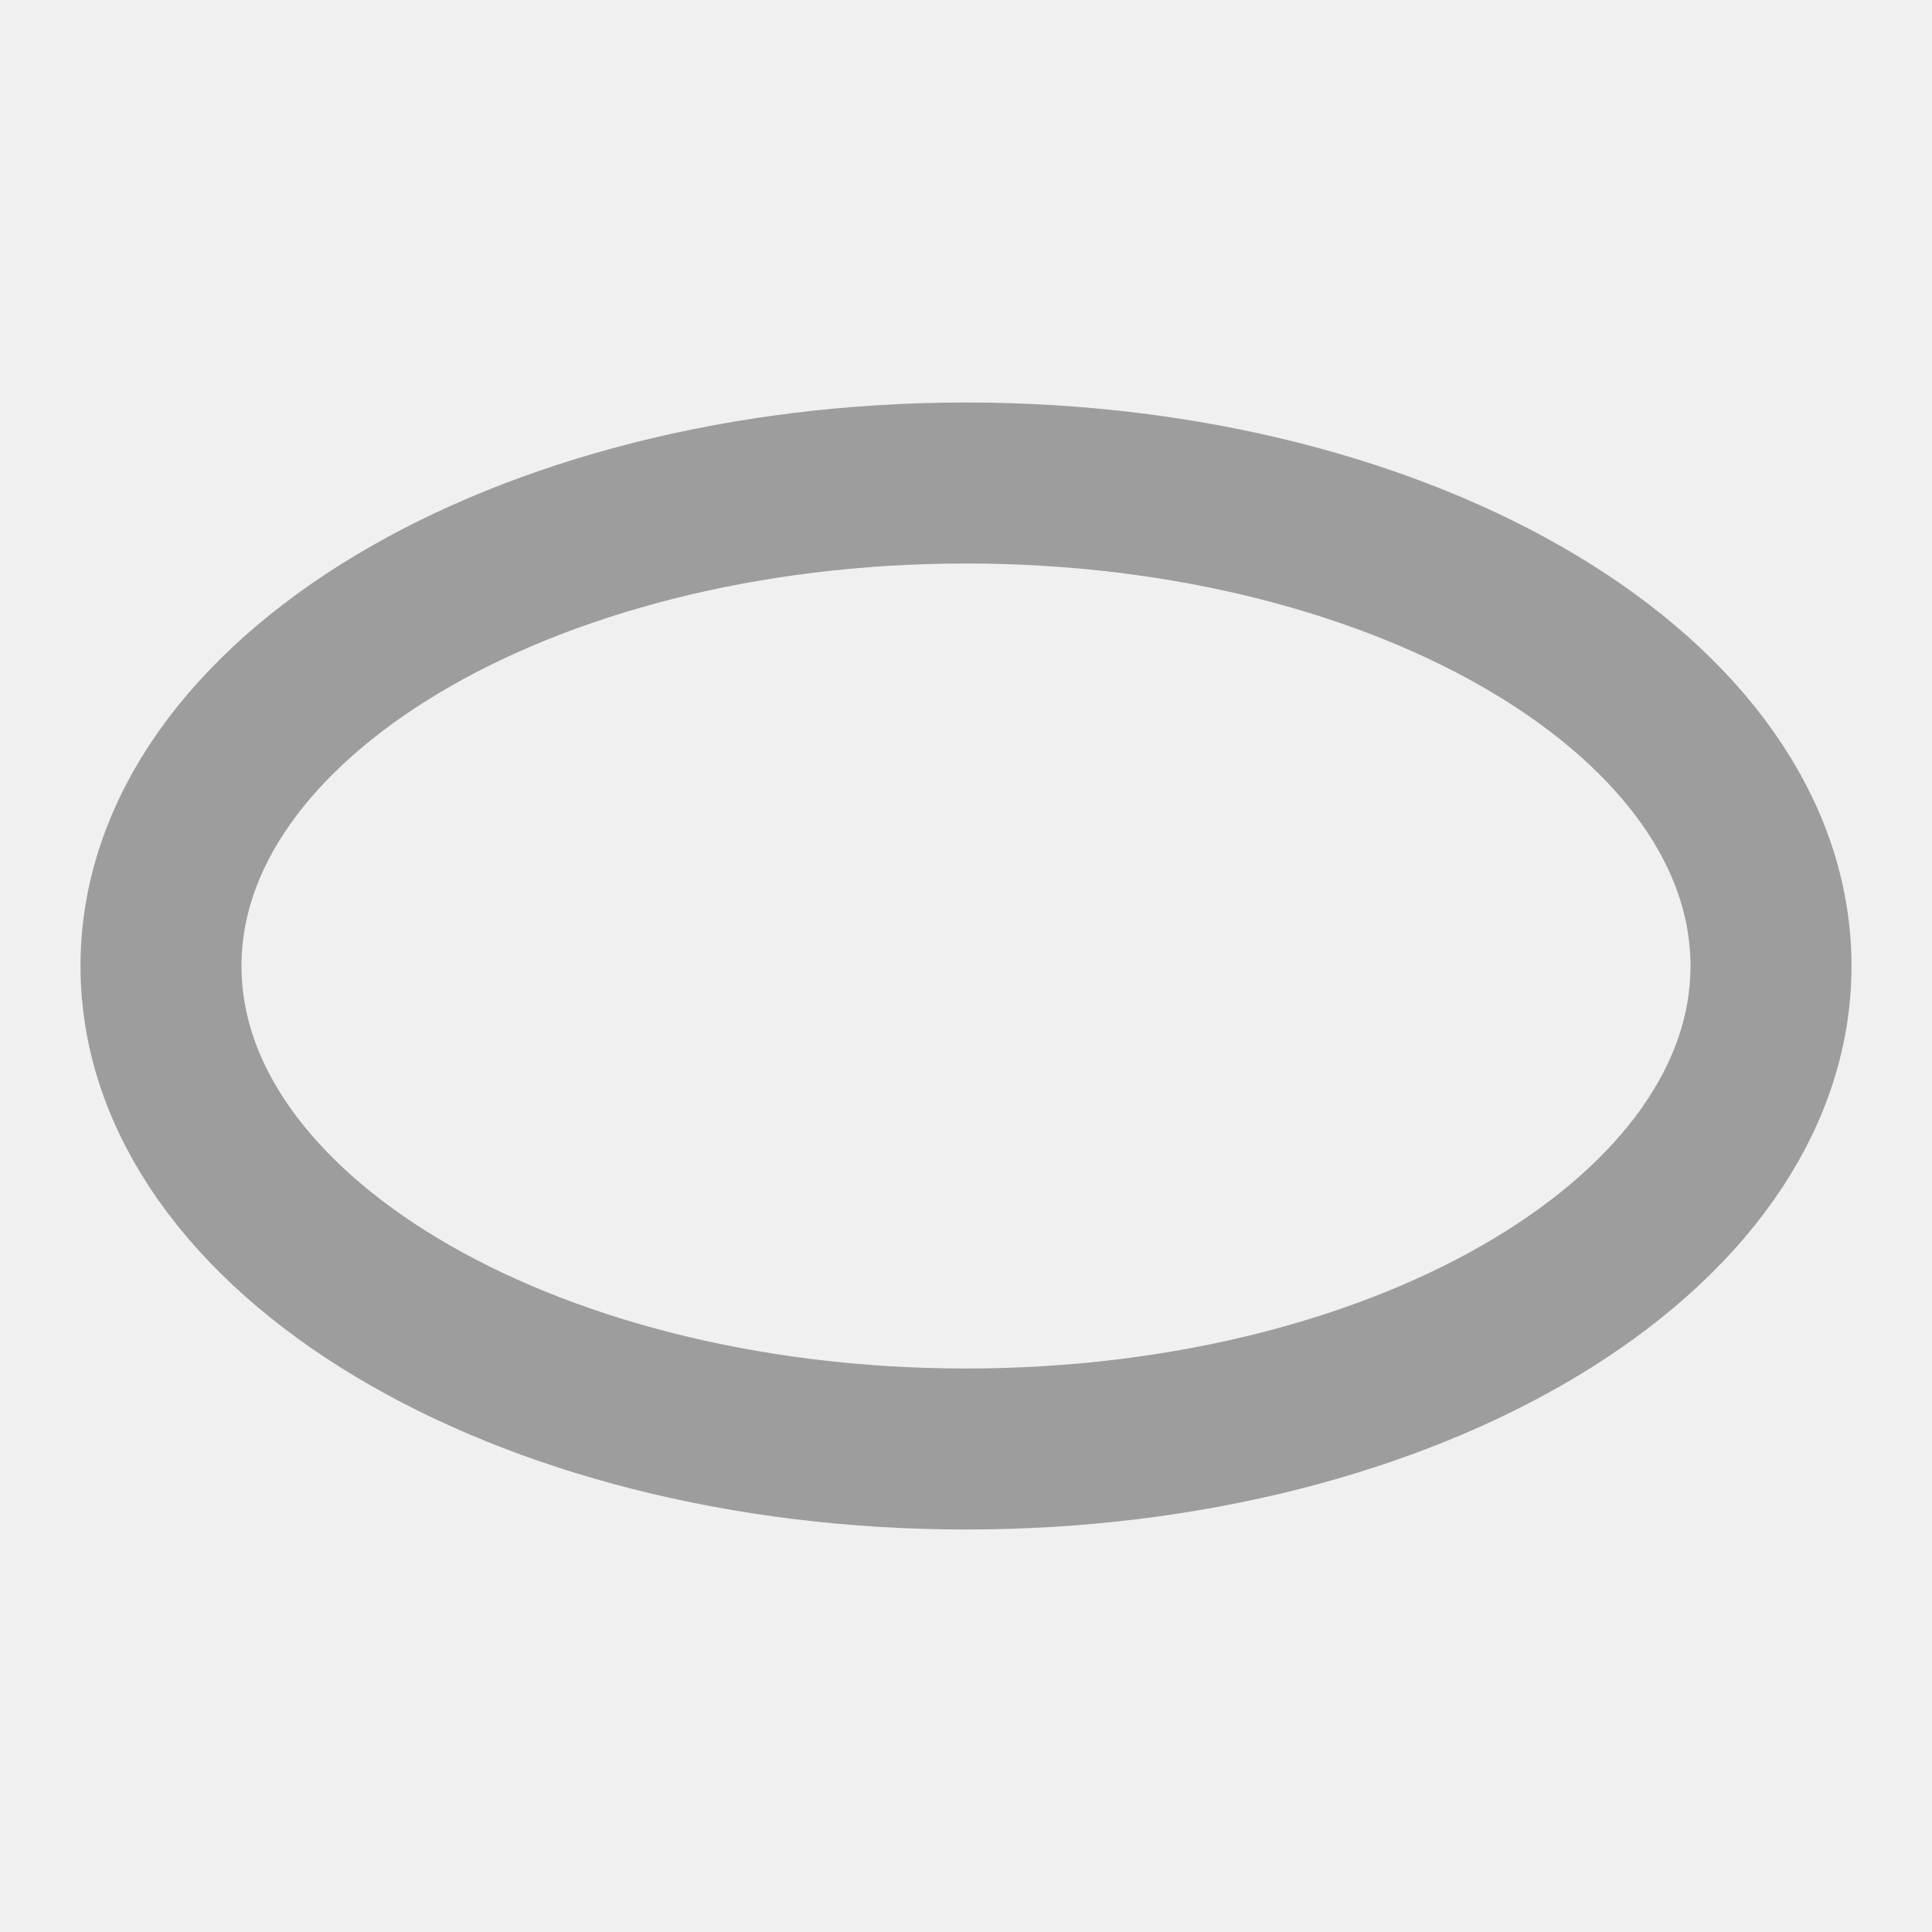
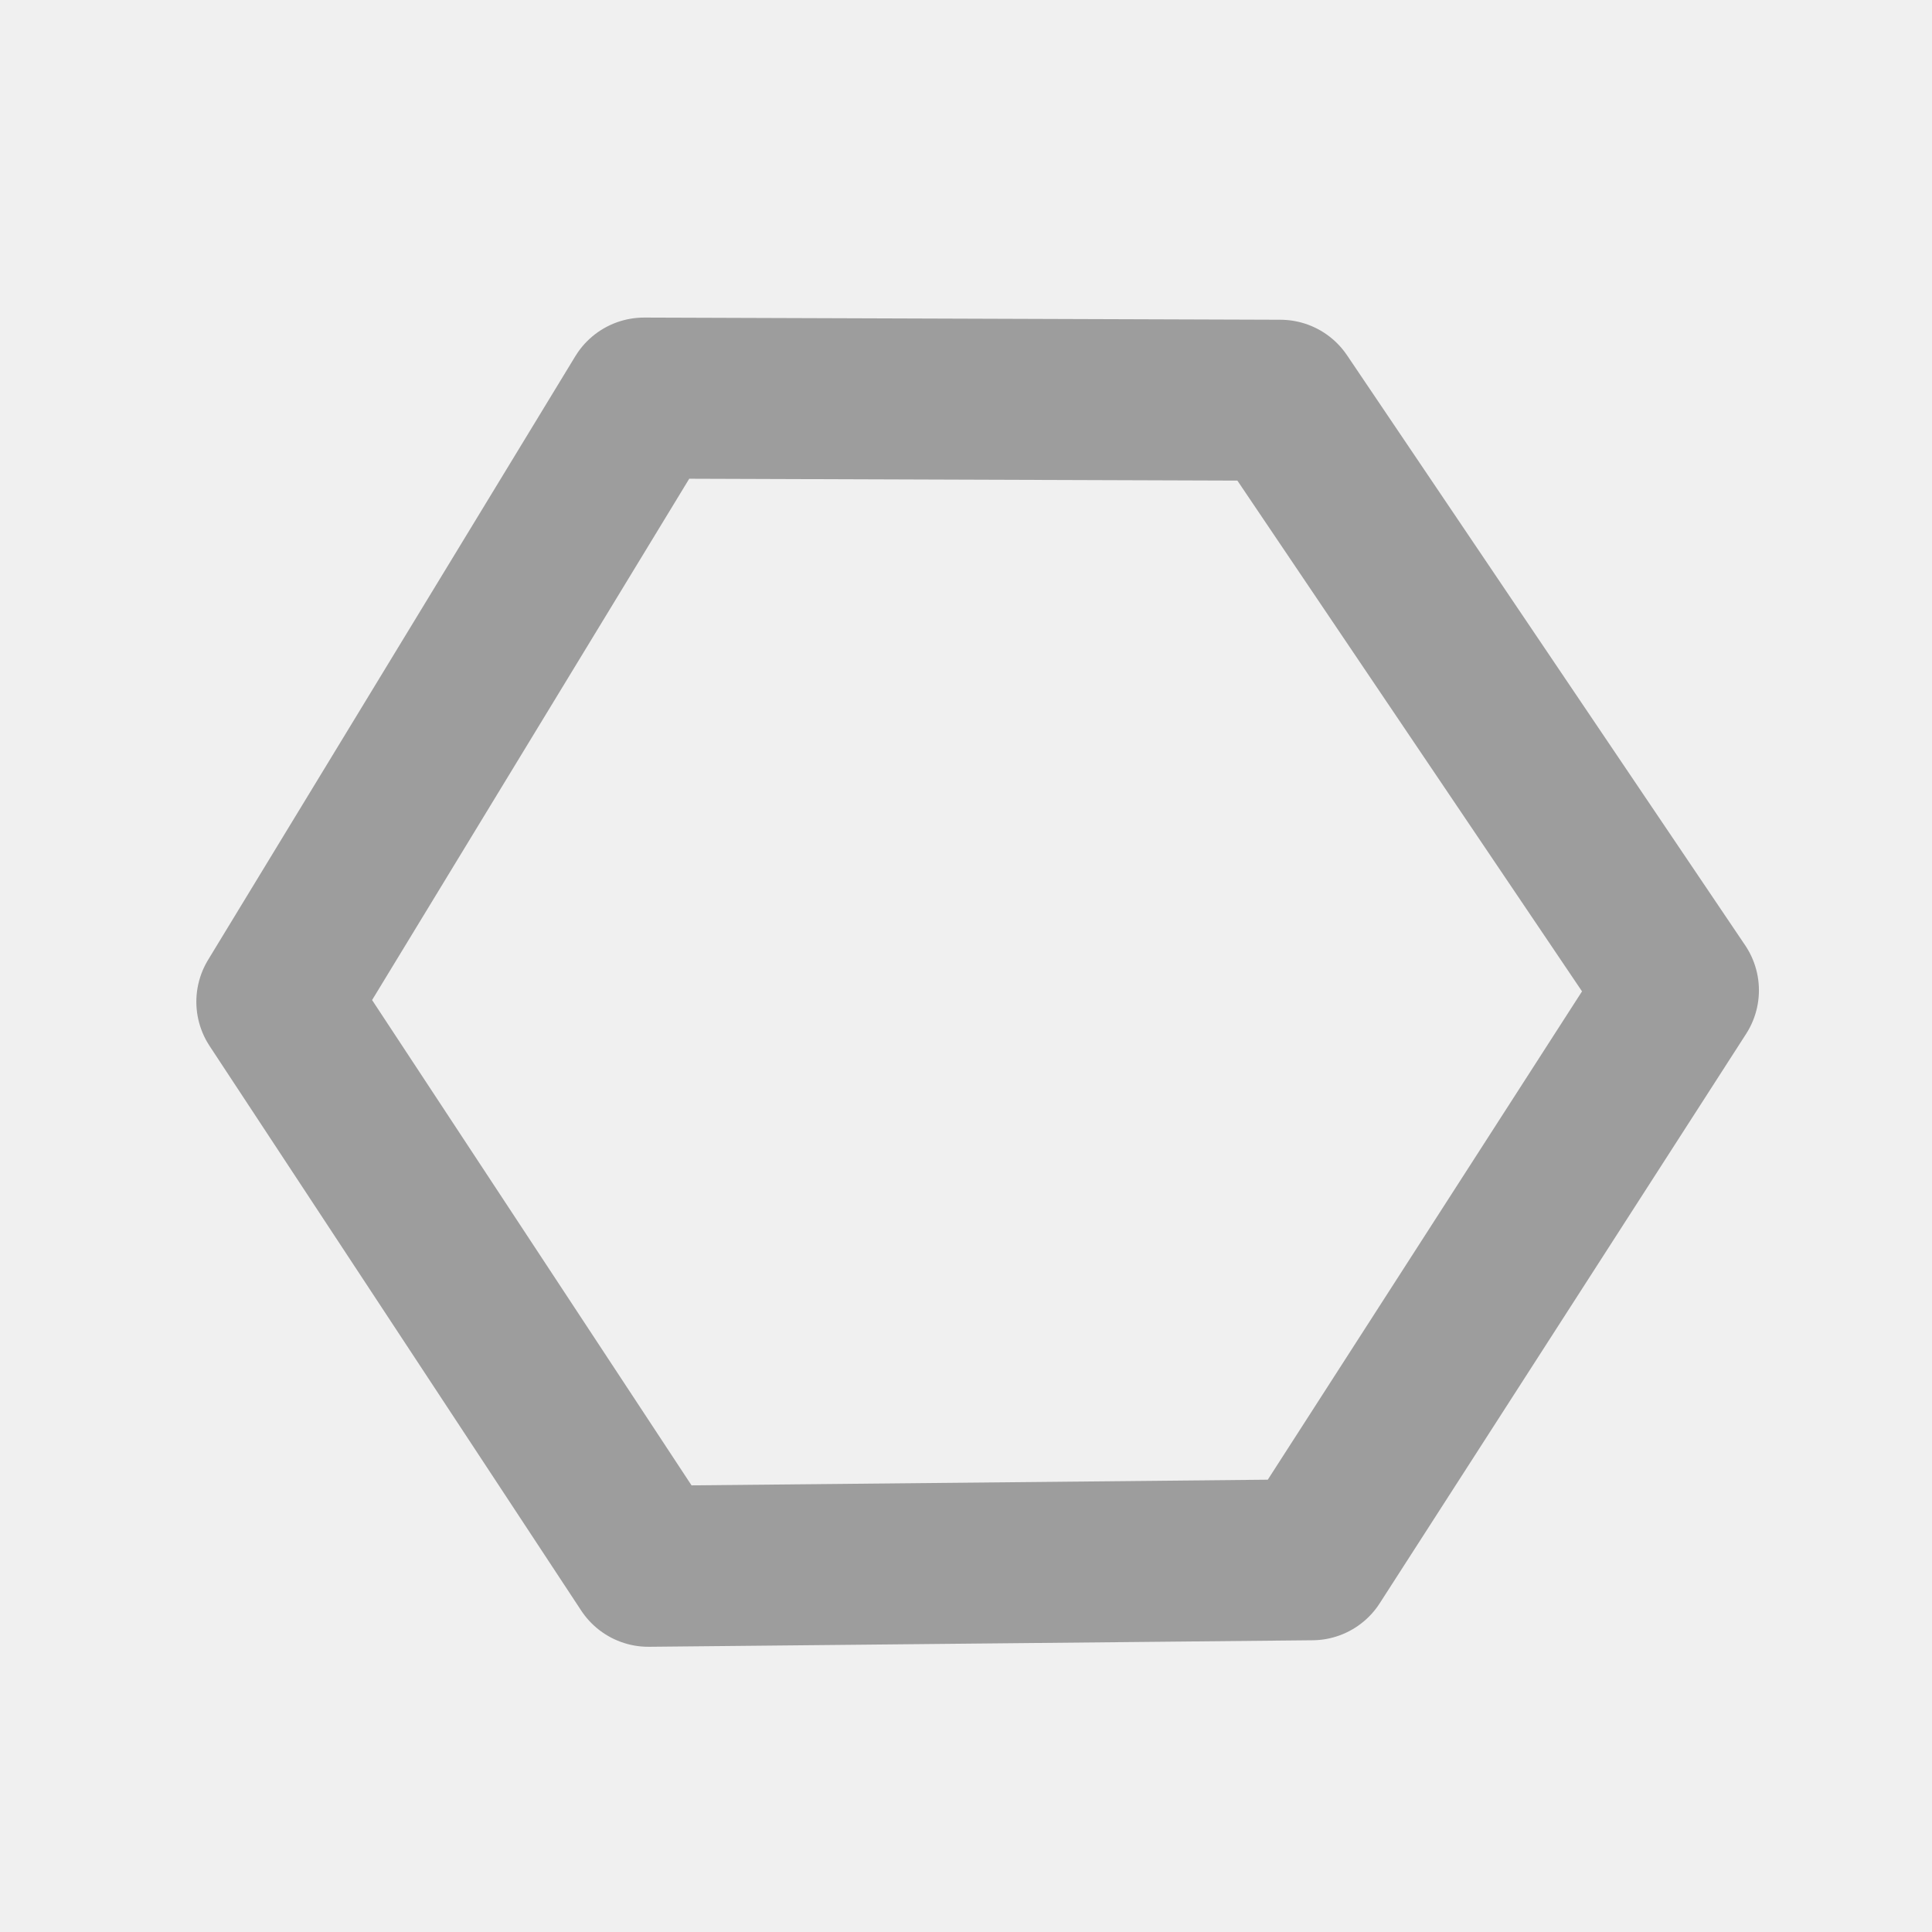
- <svg xmlns="http://www.w3.org/2000/svg" width="24" height="24" viewBox="0 0 24 24" fill="none" version="1.1" id="svg1952">
-   <defs id="defs1956" />
-   <ellipse cx="12" cy="12" rx="10" ry="6" stroke="white" stroke-width="2" id="ellipse1950" style="stroke:#9d9d9d;stroke-opacity:1" />
+ <svg xmlns="http://www.w3.org/2000/svg" width="24" height="24" viewBox="0 0 24 24" fill="none" version="1.1" id="svg4">
+   <defs id="defs8" />
+   <path style="fill:none;stroke:#9d9d9d;stroke-width:2;stroke-linejoin:round;stroke-dasharray:none;stroke-opacity:1" d="m 8.001,4.945 7.903,0.027 4.946,7.33 -4.552,7.074 -8.243,0.081 -4.616,-7.013 z" id="path3286" />
</svg>
